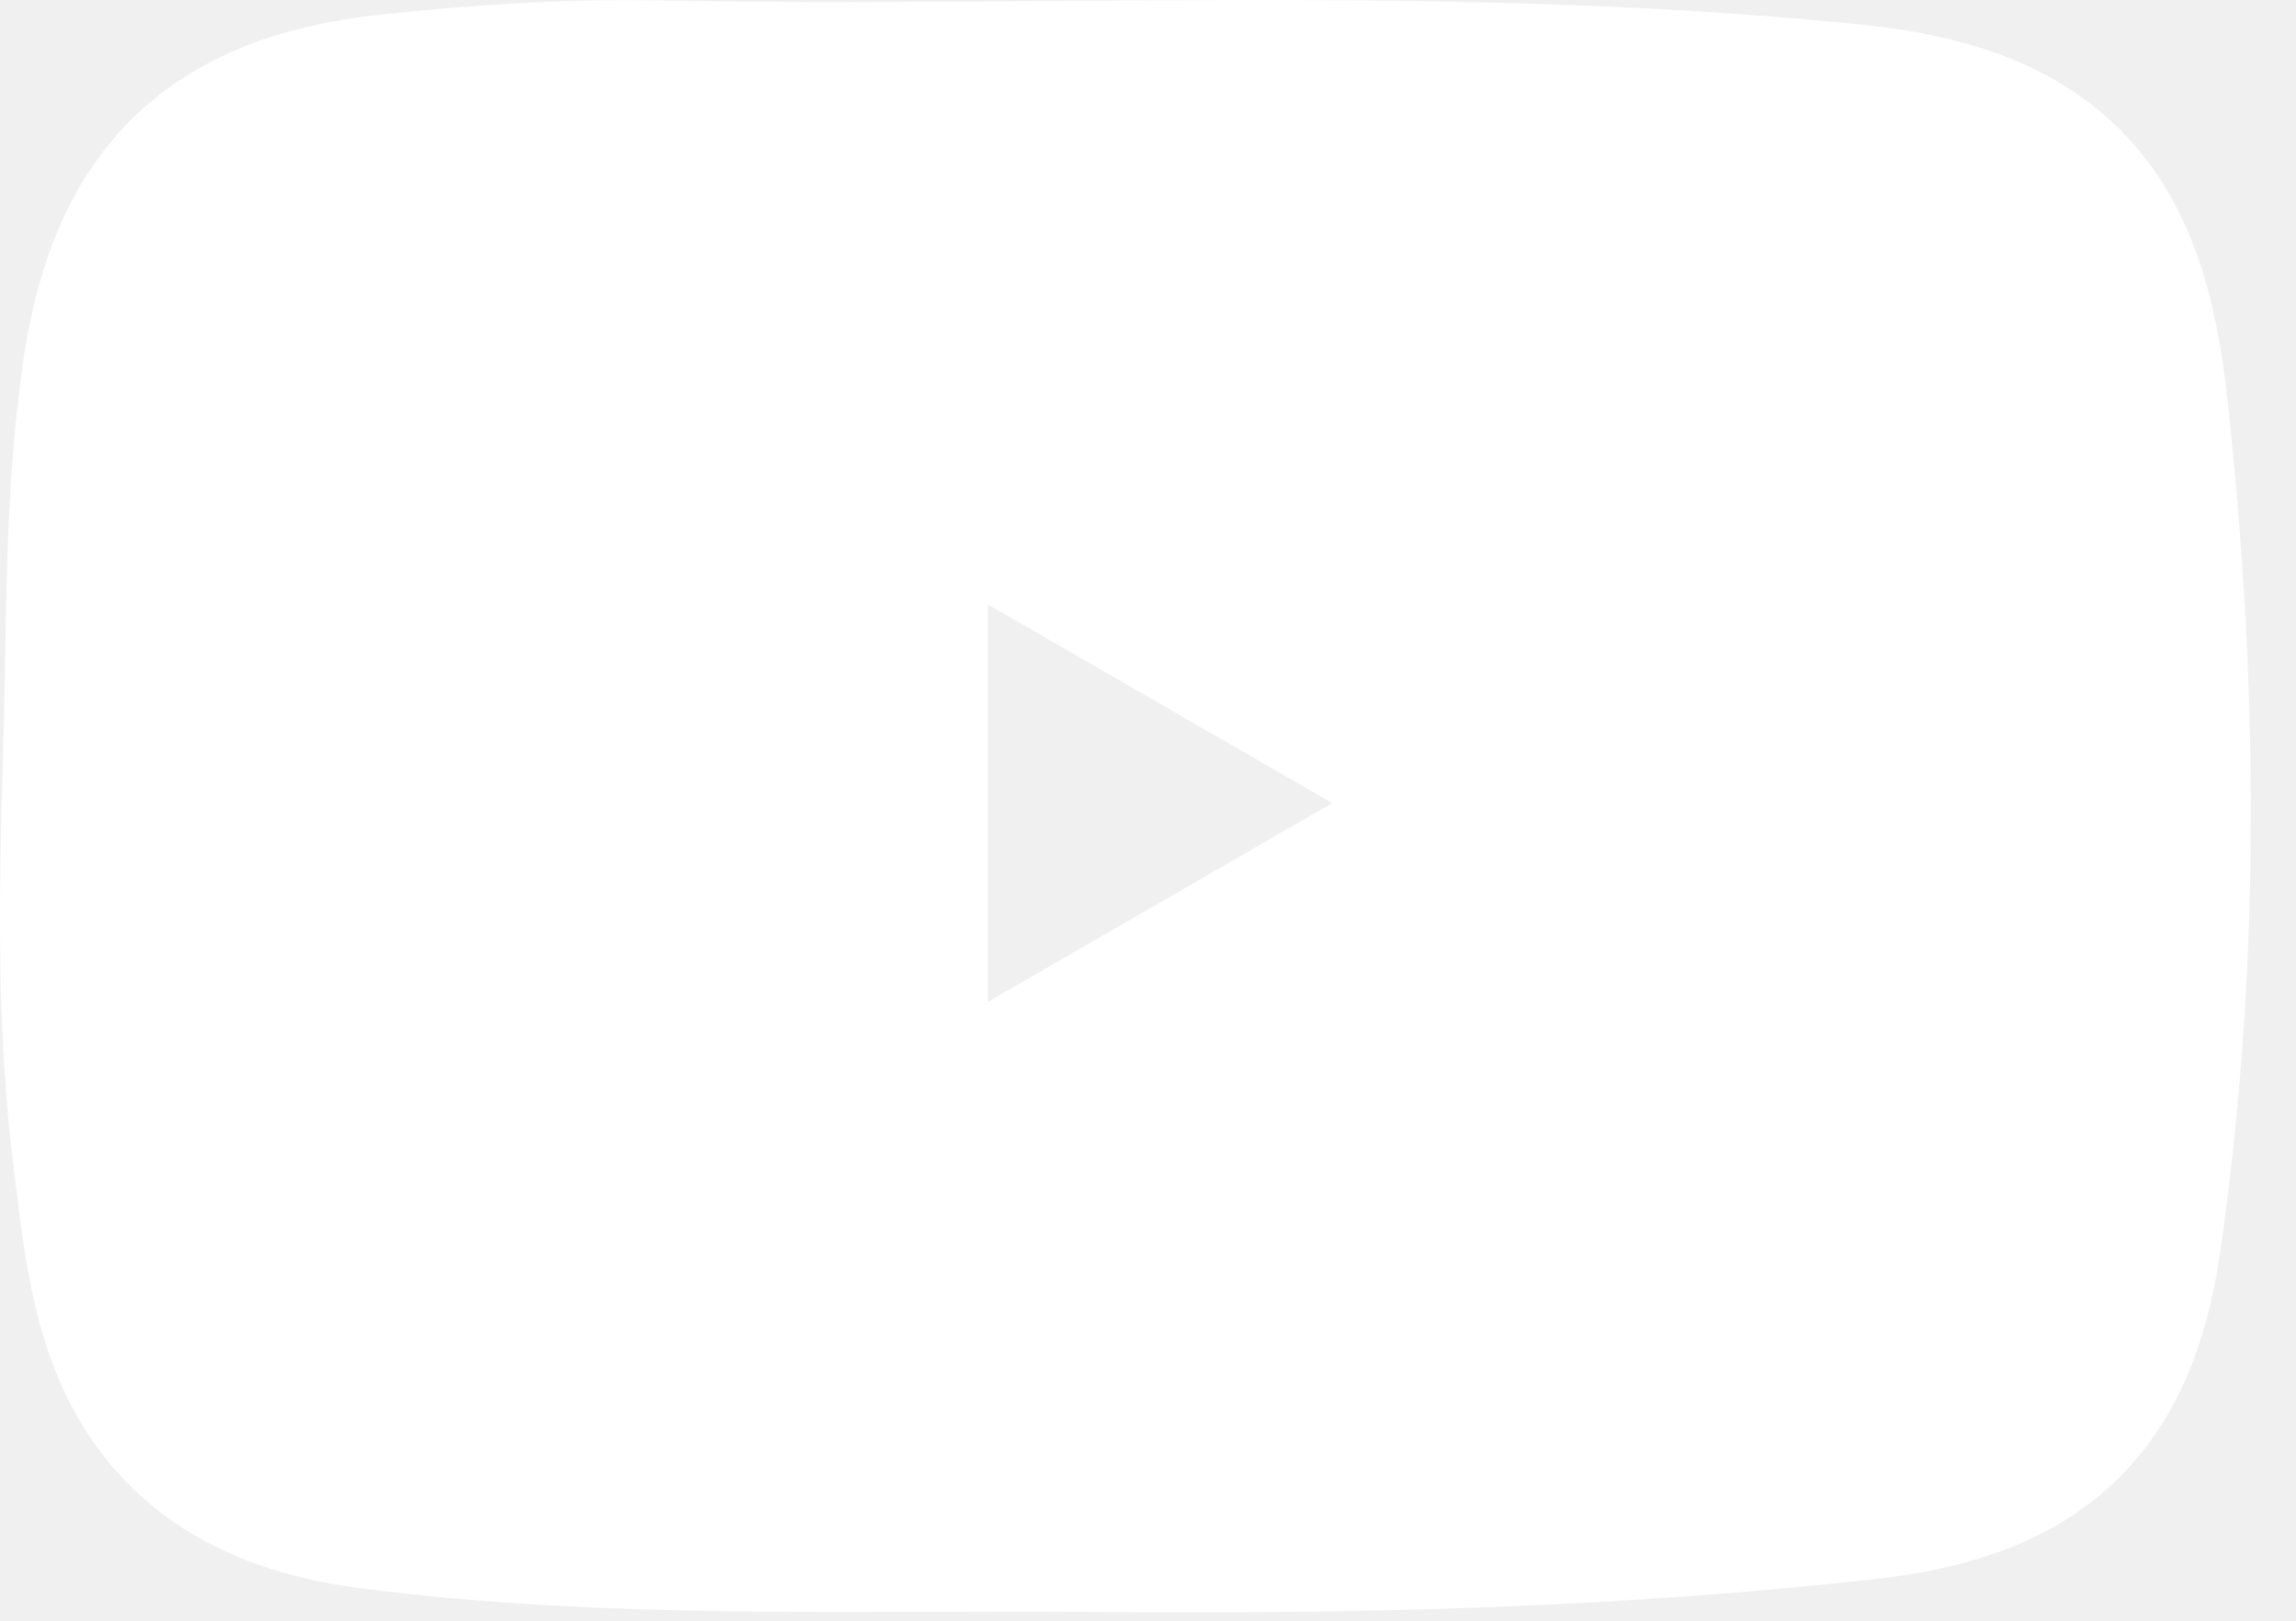
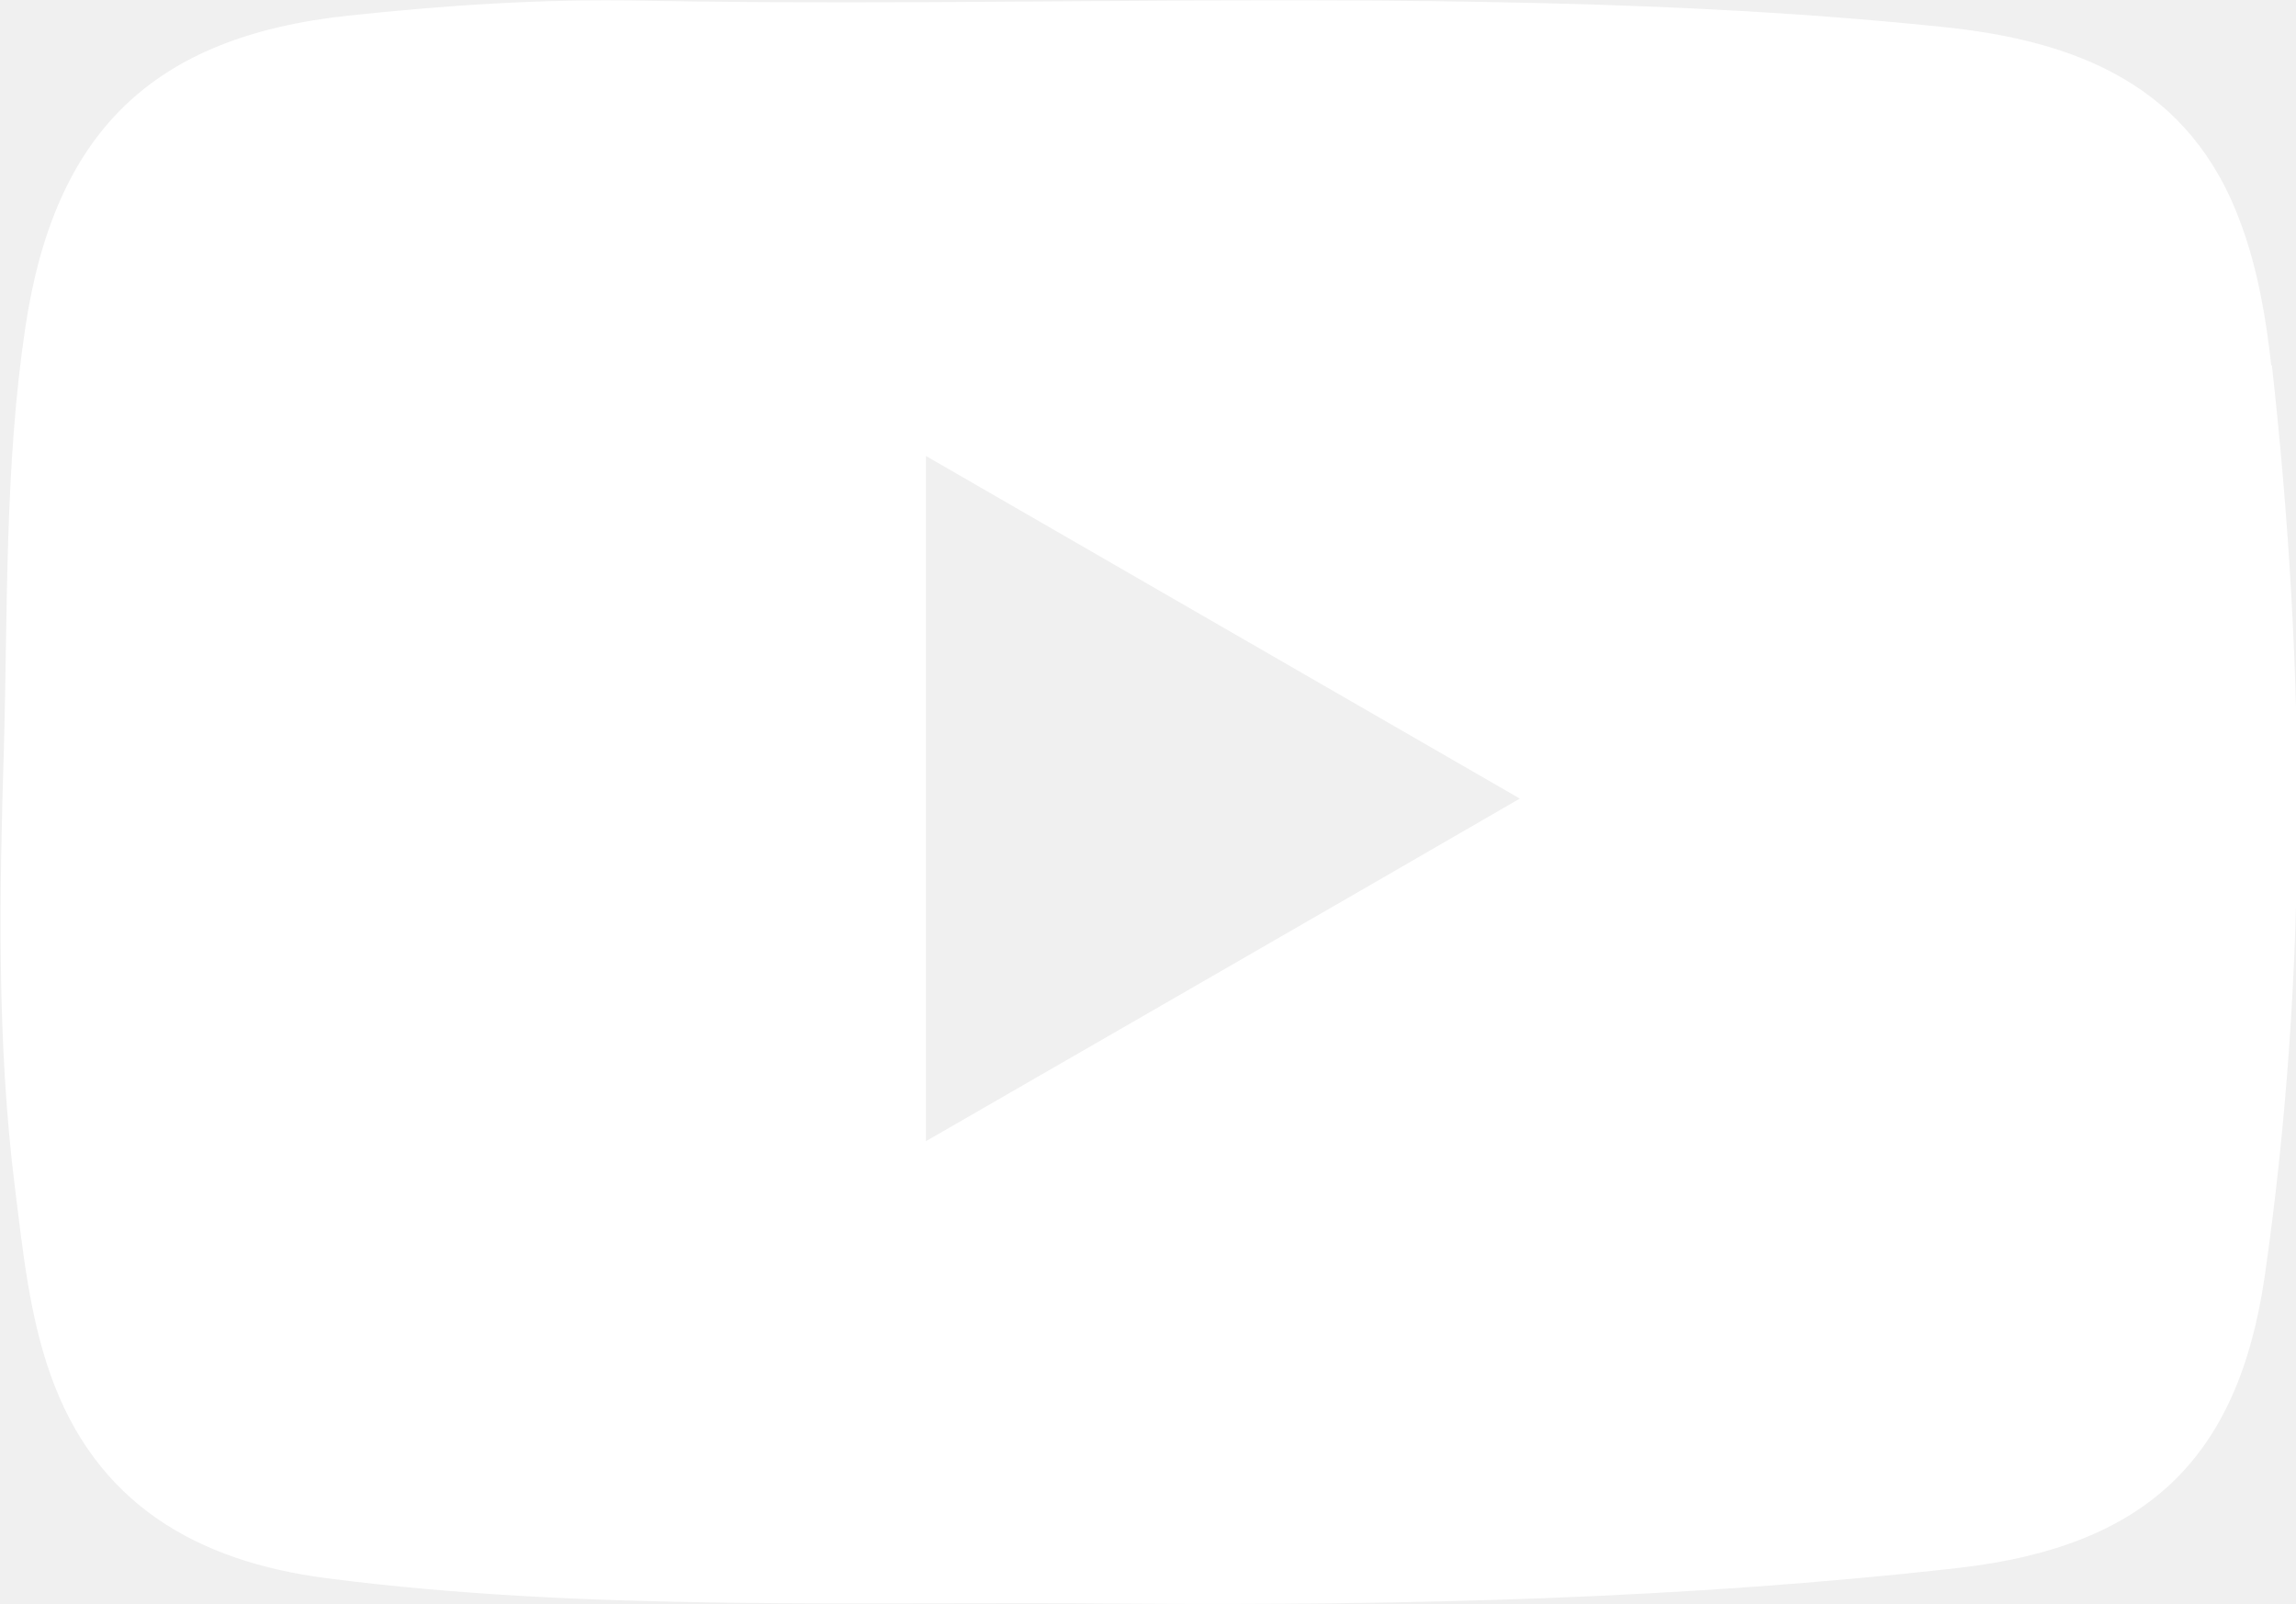
- <svg xmlns="http://www.w3.org/2000/svg" width="100%" height="100%" viewBox="0 0 17 12" version="1.1" xml:space="preserve" style="fill-rule:evenodd;clip-rule:evenodd;stroke-linejoin:round;stroke-miterlimit:2;">
-   <g transform="matrix(1,0,0,1,0.179149,0.20105)">
-     <g transform="matrix(0.339738,0,0,0.241262,0,0)">
-       <g transform="matrix(0.254816,0,0,0.358825,-93.1745,-2.8206)">
-         <path d="M442.303,101.216L442.303,47.246C457.821,56.182 473.166,65.039 489.077,74.222C473.228,83.389 457.934,92.201 442.303,101.216ZM548.326,40.108C547.916,36.361 547.242,32.537 545.962,29.021C541.991,18.057 533.032,14.496 522.277,13.401C510.336,12.182 498.367,11.643 486.393,11.435C464.23,11.042 442.033,11.767 419.865,11.351C412.142,11.205 404.448,11.705 396.764,12.53C381.313,14.165 373.602,21.697 371.316,37.047C369.698,47.971 369.945,59.181 369.619,70.184C369.266,81.749 369.052,93.392 370.507,104.894C371.13,109.837 371.619,114.824 373.265,119.52C376.854,129.736 384.75,134.291 395.074,135.634C415.697,138.324 437.304,137.453 458.069,137.639C479.979,137.802 501.928,137.285 523.703,134.802C538.34,133.129 545.675,126.344 547.753,111.82C551.185,87.949 550.966,64.034 548.326,40.102L548.326,40.108Z" style="fill:white;stroke:white;stroke-width:11.55px;" />
-       </g>
-     </g>
+ <svg xmlns="http://www.w3.org/2000/svg" xml:space="preserve" width="63.841mm" height="44.577mm" version="1.1" style="shape-rendering:geometricPrecision; text-rendering:geometricPrecision; image-rendering:optimizeQuality; fill-rule:evenodd; clip-rule:evenodd" viewBox="0 0 35.26 24.62">
+   <defs>
+     <style type="text/css">
+    
+     .fil0 {fill:white}
+    
+   </style>
+   </defs>
+   <g id="Camada_x0020_1">
+     <path class="fil0" d="M14.22 17.52l0 -10.52c3.02,1.74 6.01,3.47 9.12,5.26 -3.09,1.79 -6.07,3.5 -9.12,5.26zm20.66 -11.91c-0.08,-0.73 -0.21,-1.48 -0.46,-2.16 -0.77,-2.14 -2.52,-2.83 -4.62,-3.04 -2.33,-0.24 -4.66,-0.34 -6.99,-0.38 -4.32,-0.08 -8.64,0.06 -12.96,-0.02 -1.51,-0.03 -3,0.07 -4.5,0.23 -3.01,0.32 -4.51,1.79 -4.96,4.78 -0.32,2.13 -0.27,4.31 -0.33,6.46 -0.07,2.25 -0.11,4.52 0.17,6.76 0.12,0.96 0.22,1.94 0.54,2.85 0.7,1.99 2.24,2.88 4.25,3.14 4.02,0.52 8.23,0.35 12.28,0.39 4.27,0.03 8.55,-0.07 12.79,-0.55 2.85,-0.33 4.28,-1.65 4.69,-4.48 0.67,-4.65 0.63,-9.31 0.11,-13.98z" />
  </g>
</svg>
